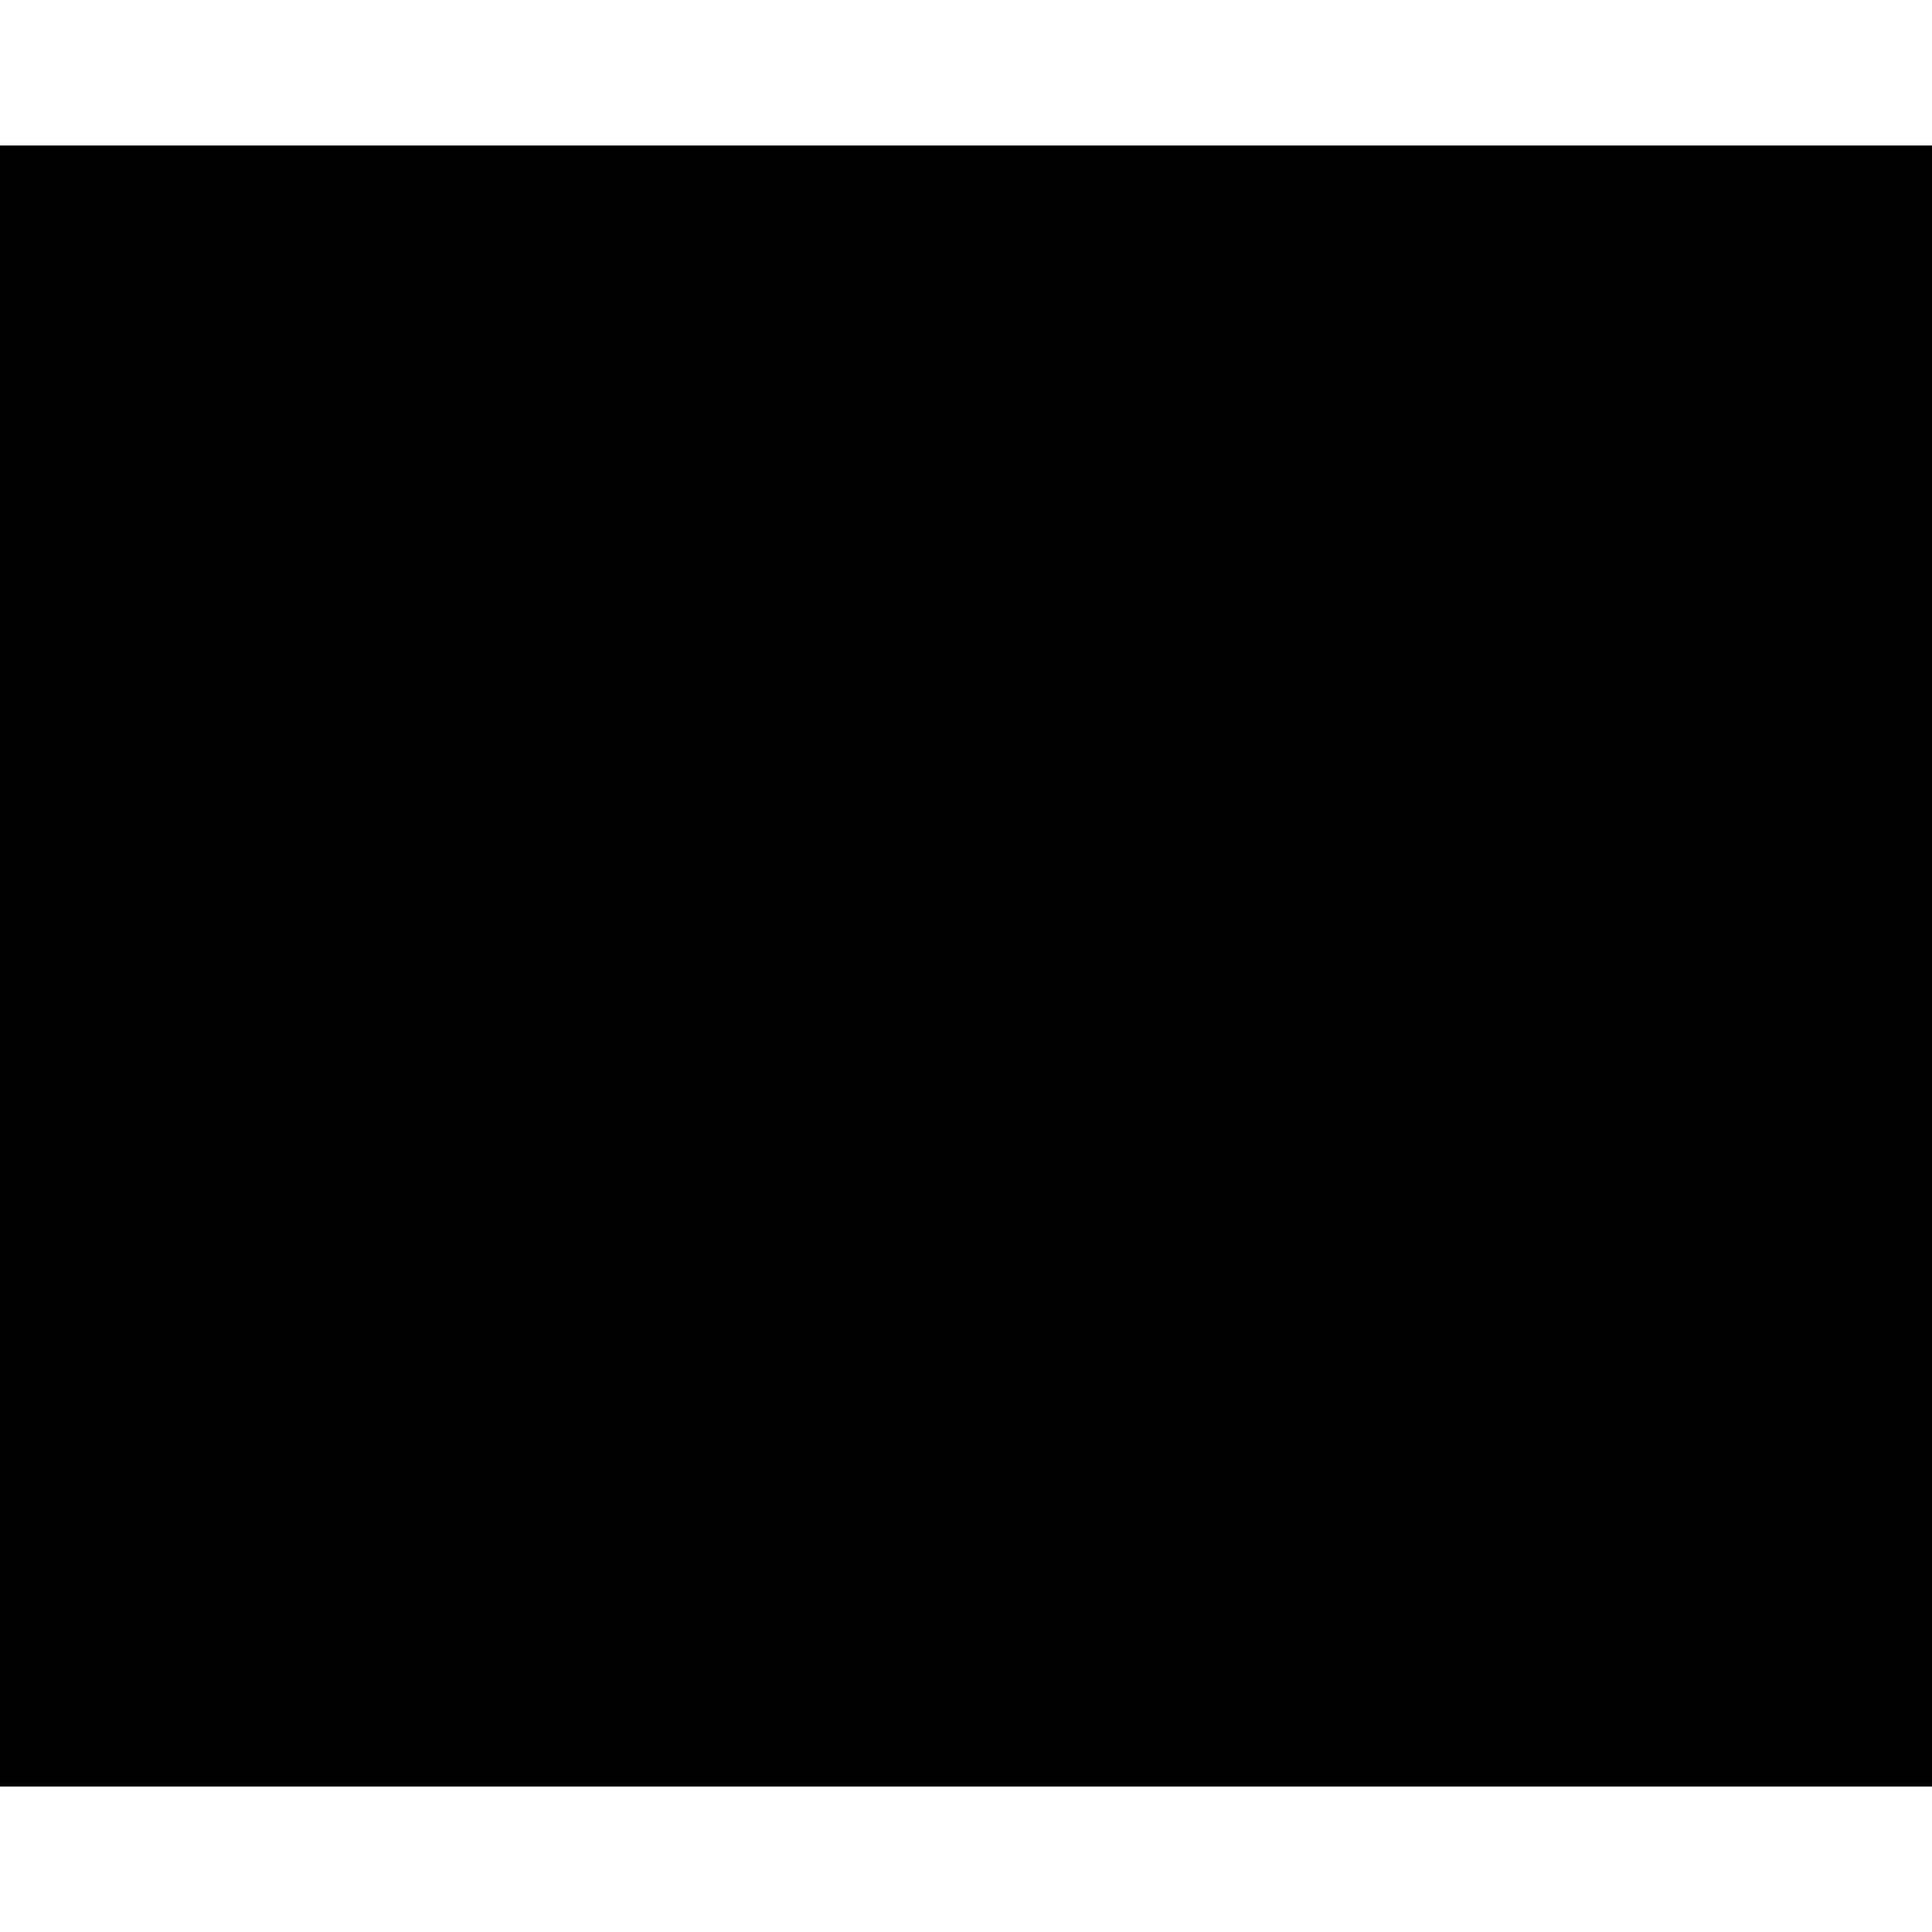
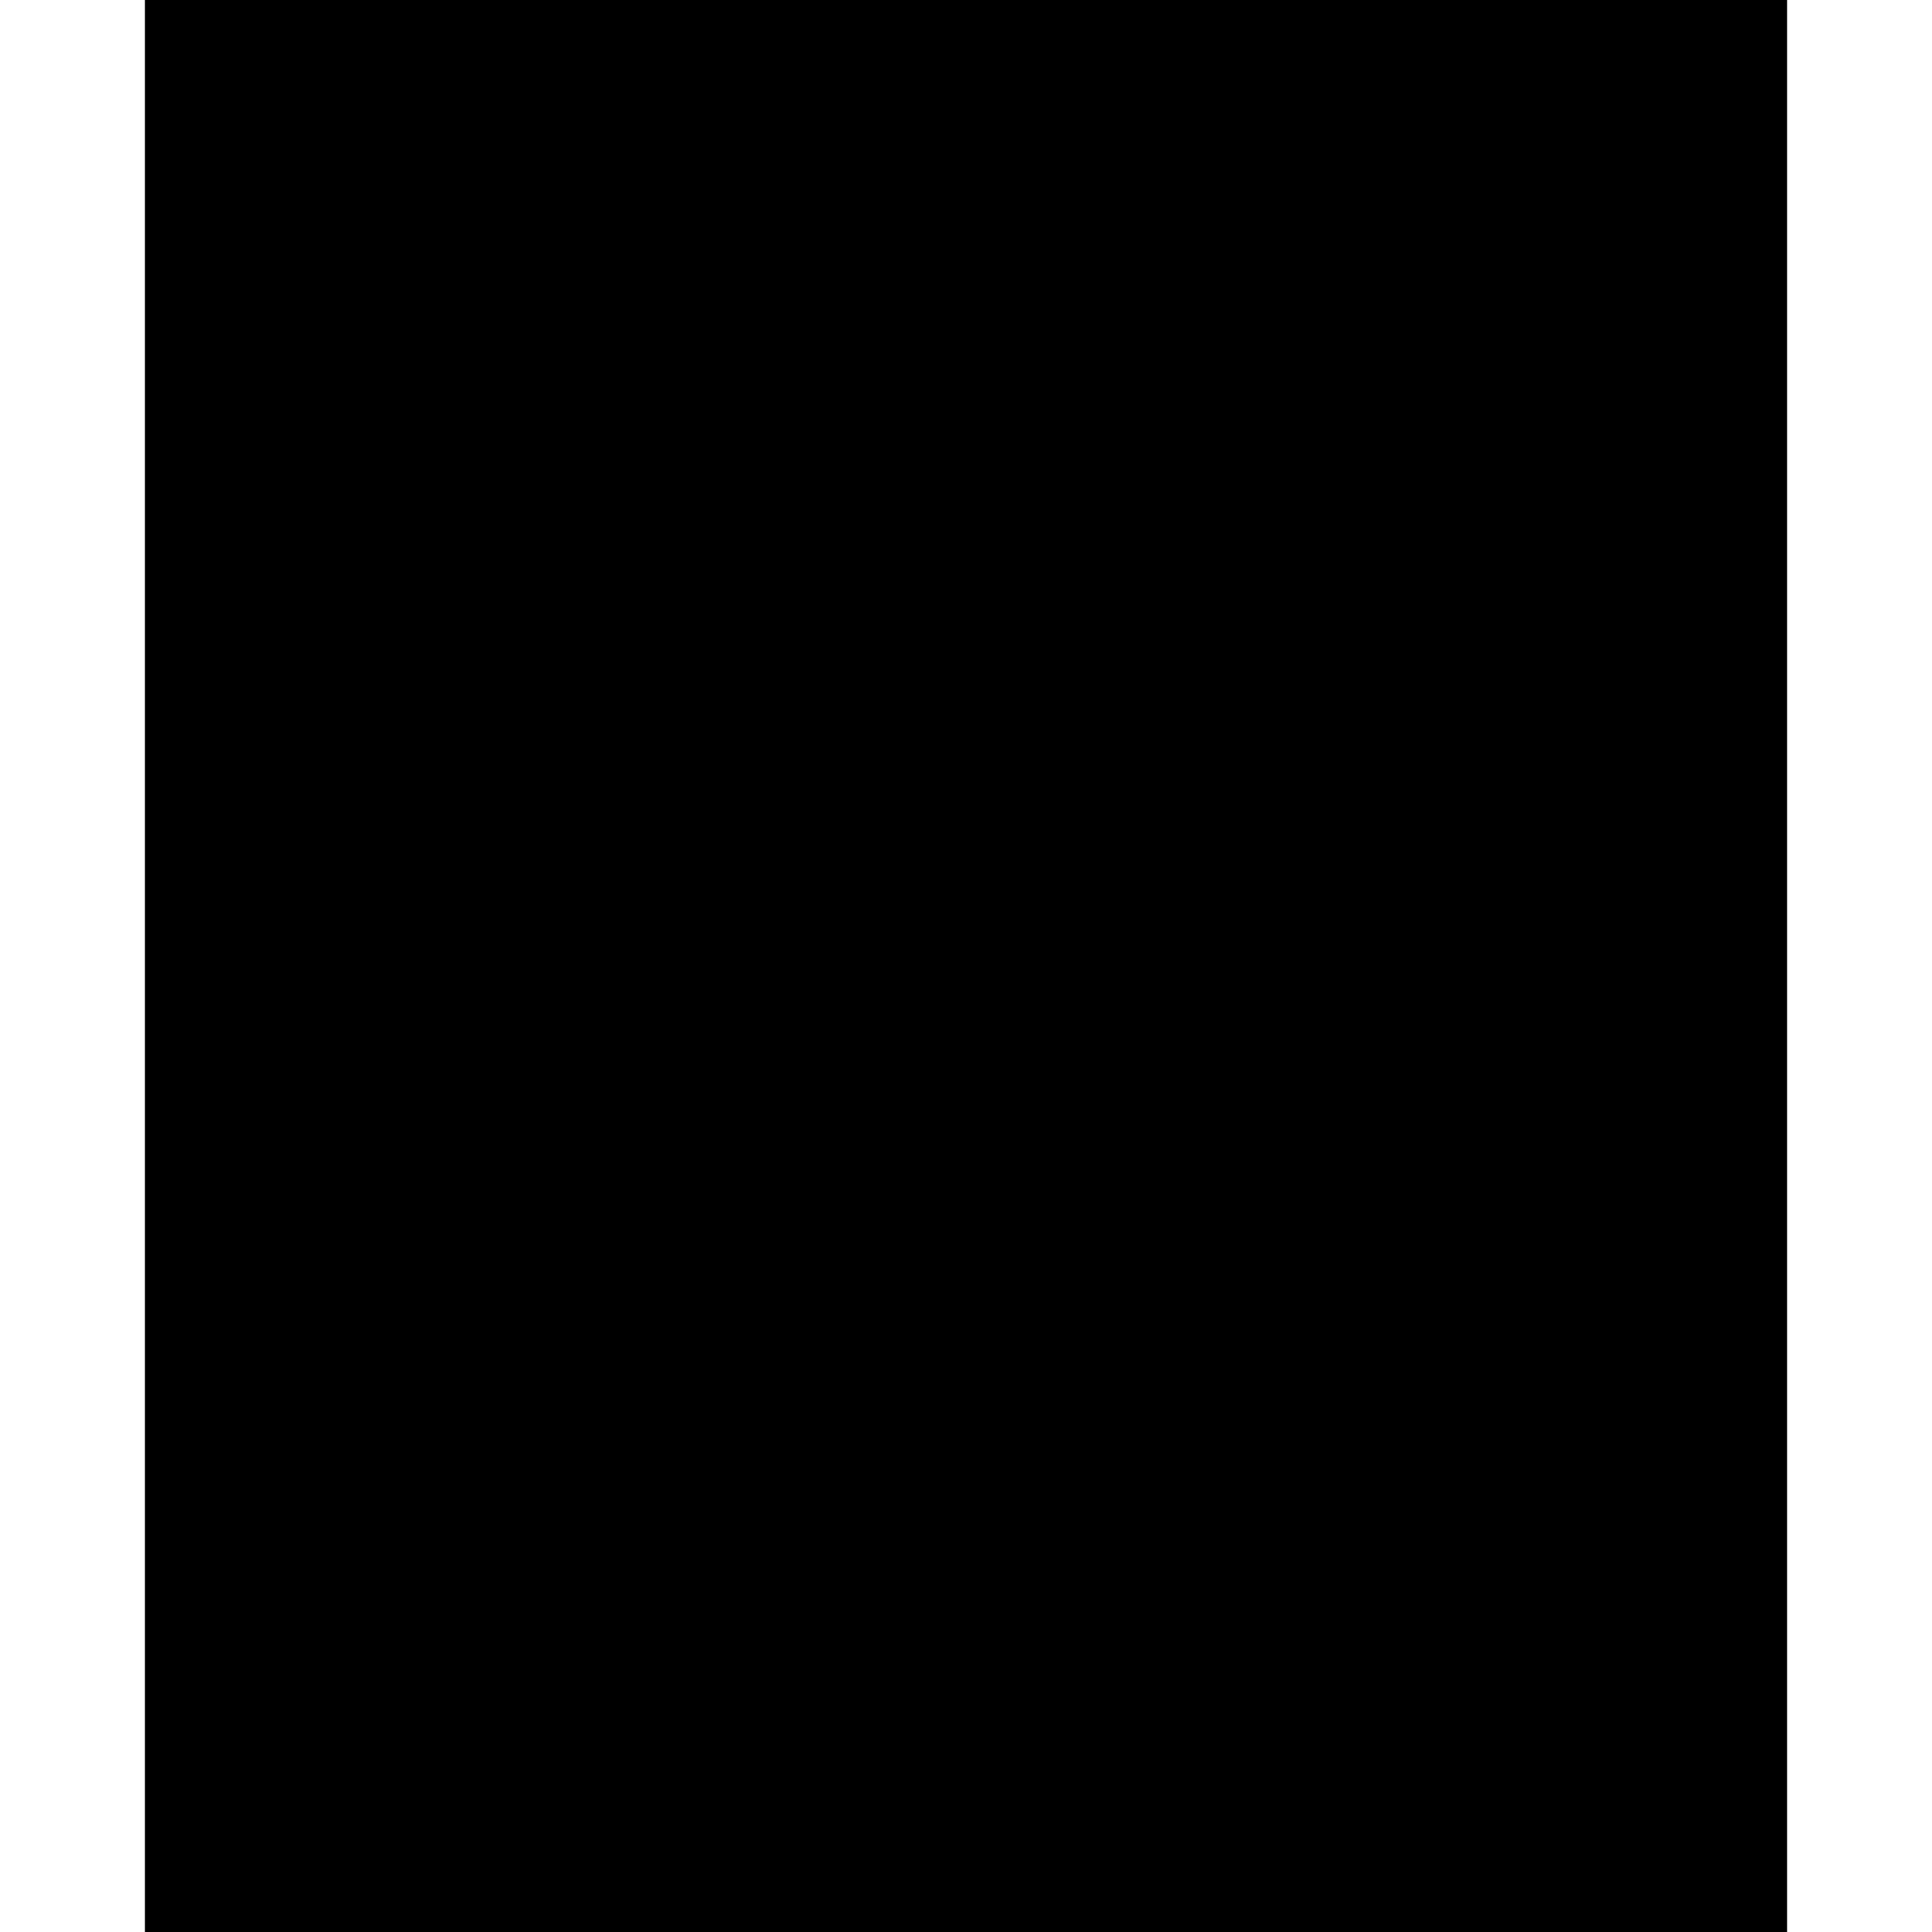
- <svg xmlns="http://www.w3.org/2000/svg" version="1.0" width="2337pt" height="2337pt" viewBox="0 0 2337 2337" preserveAspectRatio="xMidYMid meet">
-   <g transform="translate(0,2337) scale(0.1,-0.1)" fill="#000000" stroke="none">
-     <path d="M0 11685 l0 -9925 11685 0 11685 0 0 9925 0 9925 -11685 0 -11685 0 0 -9925z" />
+ <svg xmlns="http://www.w3.org/2000/svg" version="1.0" width="3106pt" height="3106pt" viewBox="0 0 3106 3106" preserveAspectRatio="xMidYMid meet">
+   <g transform="translate(0,3106) scale(0.1,-0.1)" fill="#000000" stroke="none">
+     <path d="M2330 15530 l0 -15530 13200 0 13200 0 0 15530 0 15530 -13200 0 -13200 0 0 -15530z" />
  </g>
</svg>
